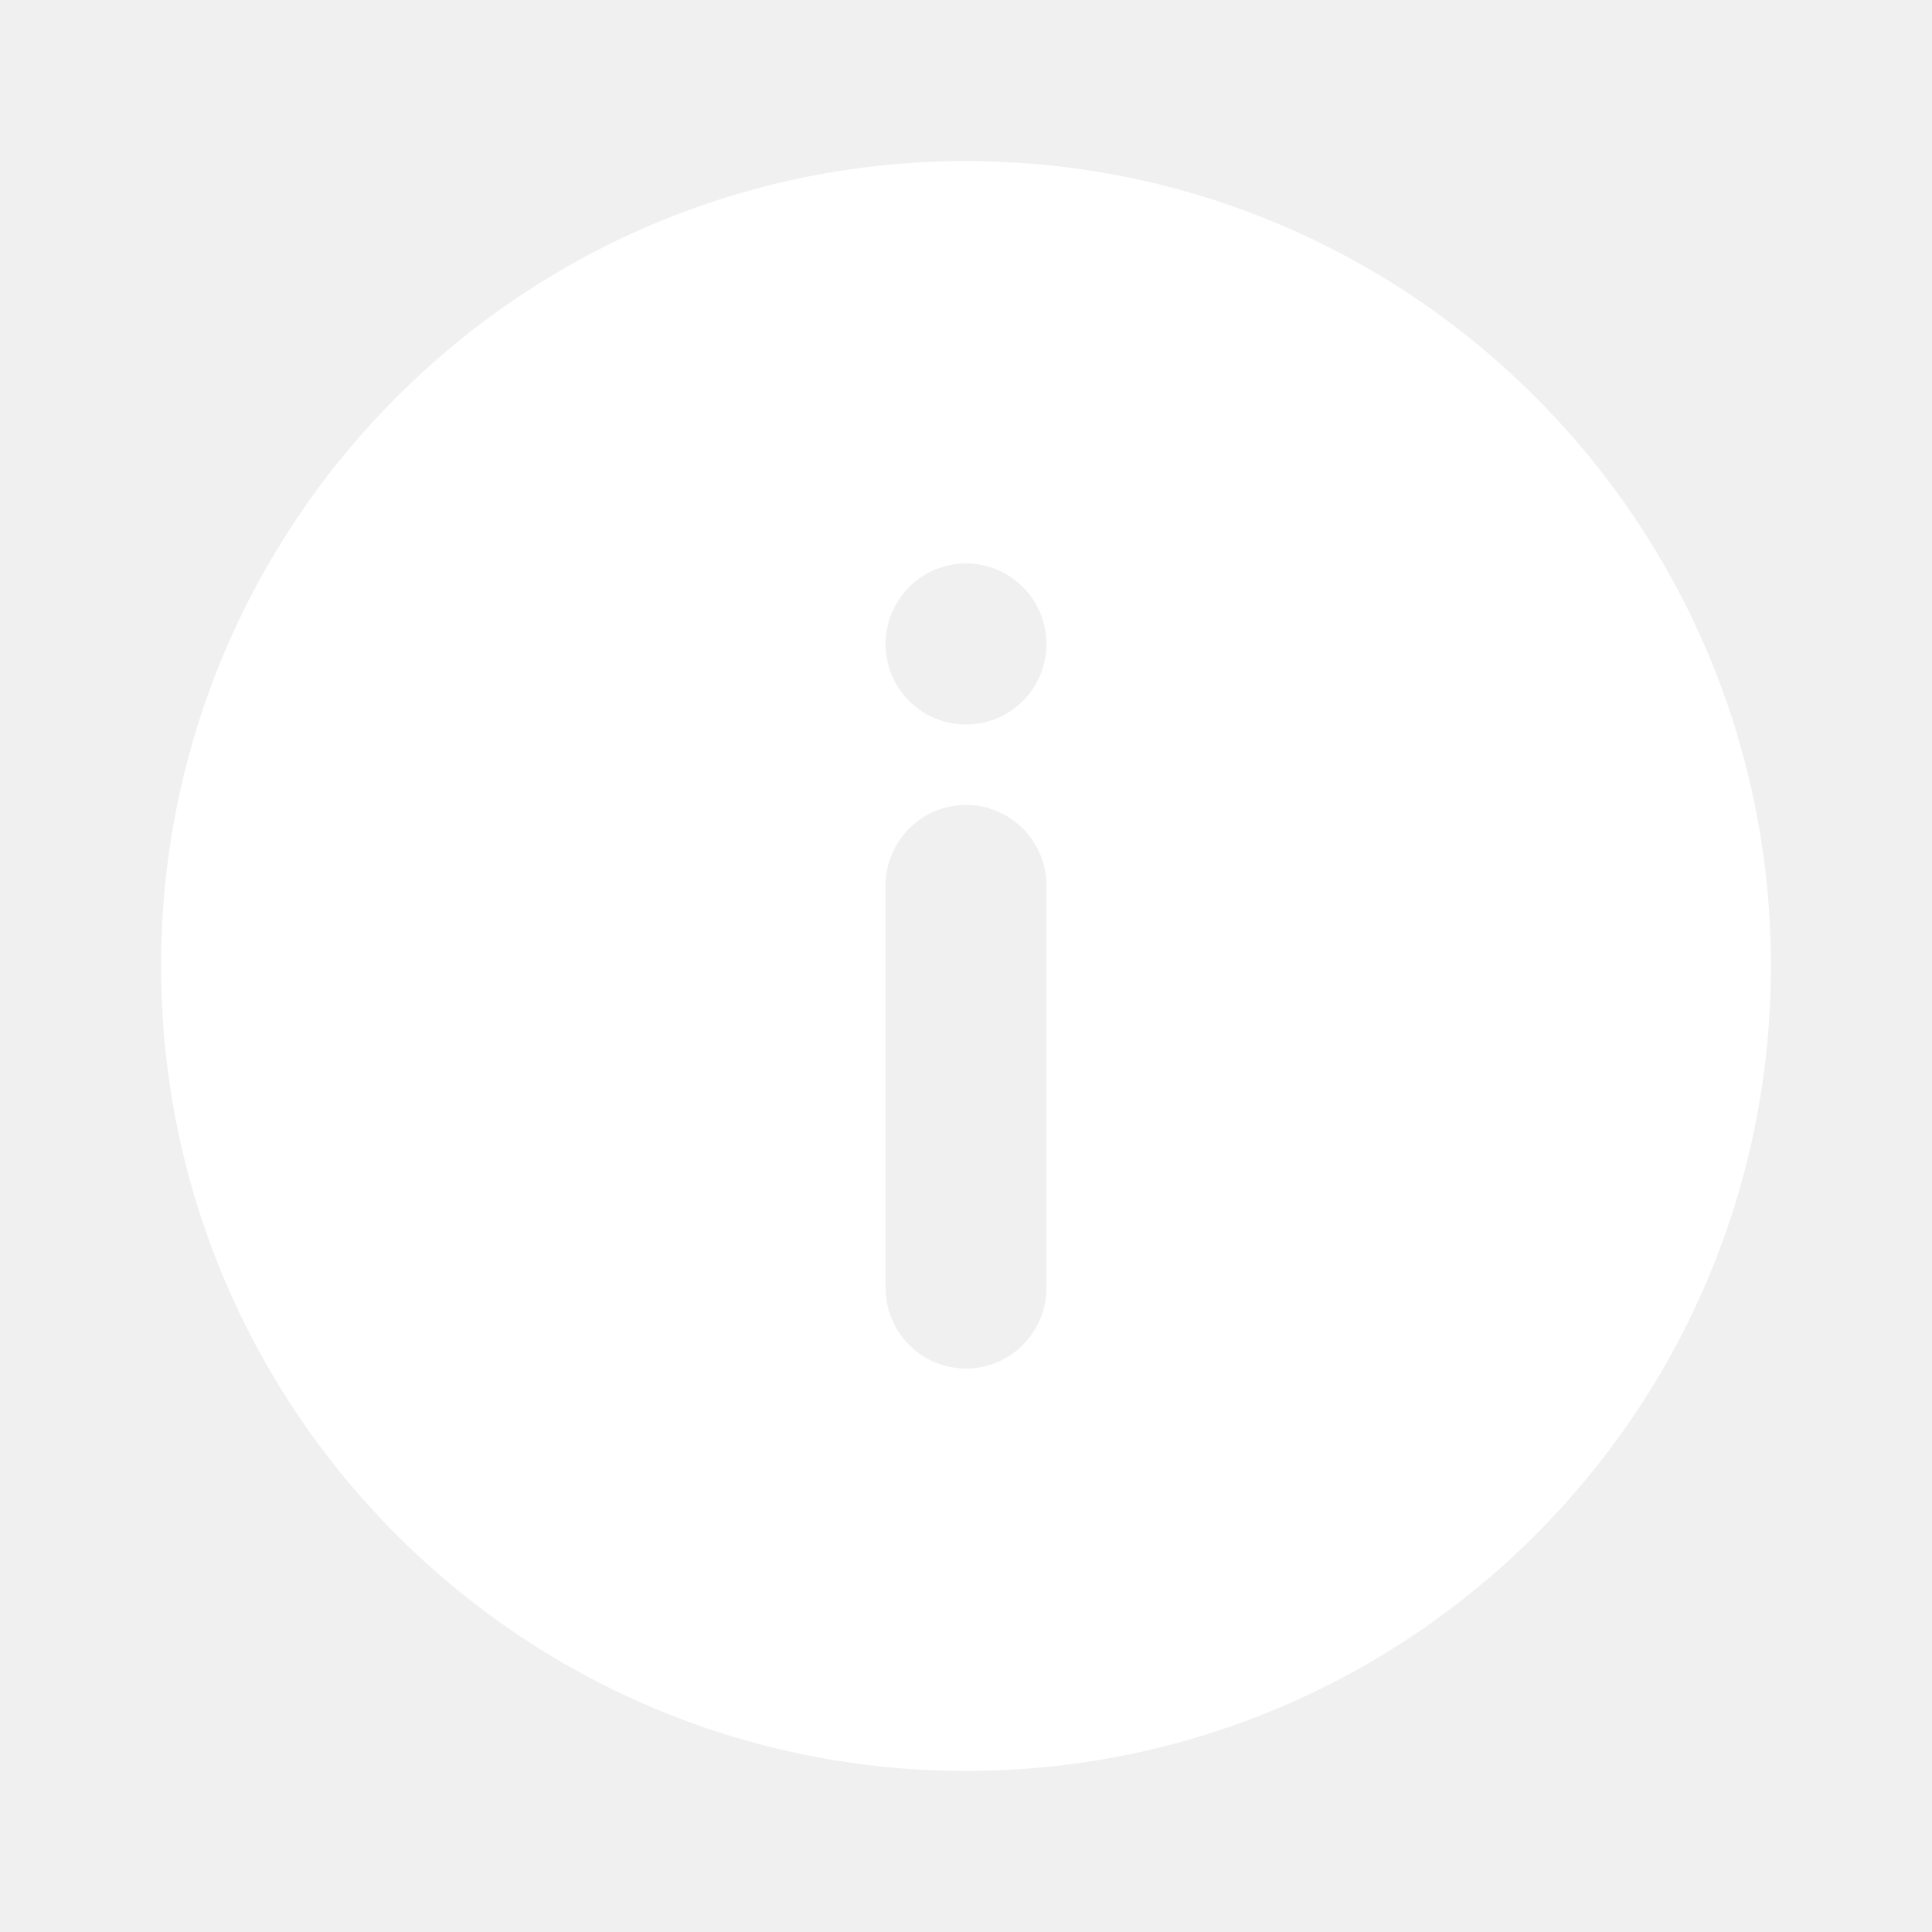
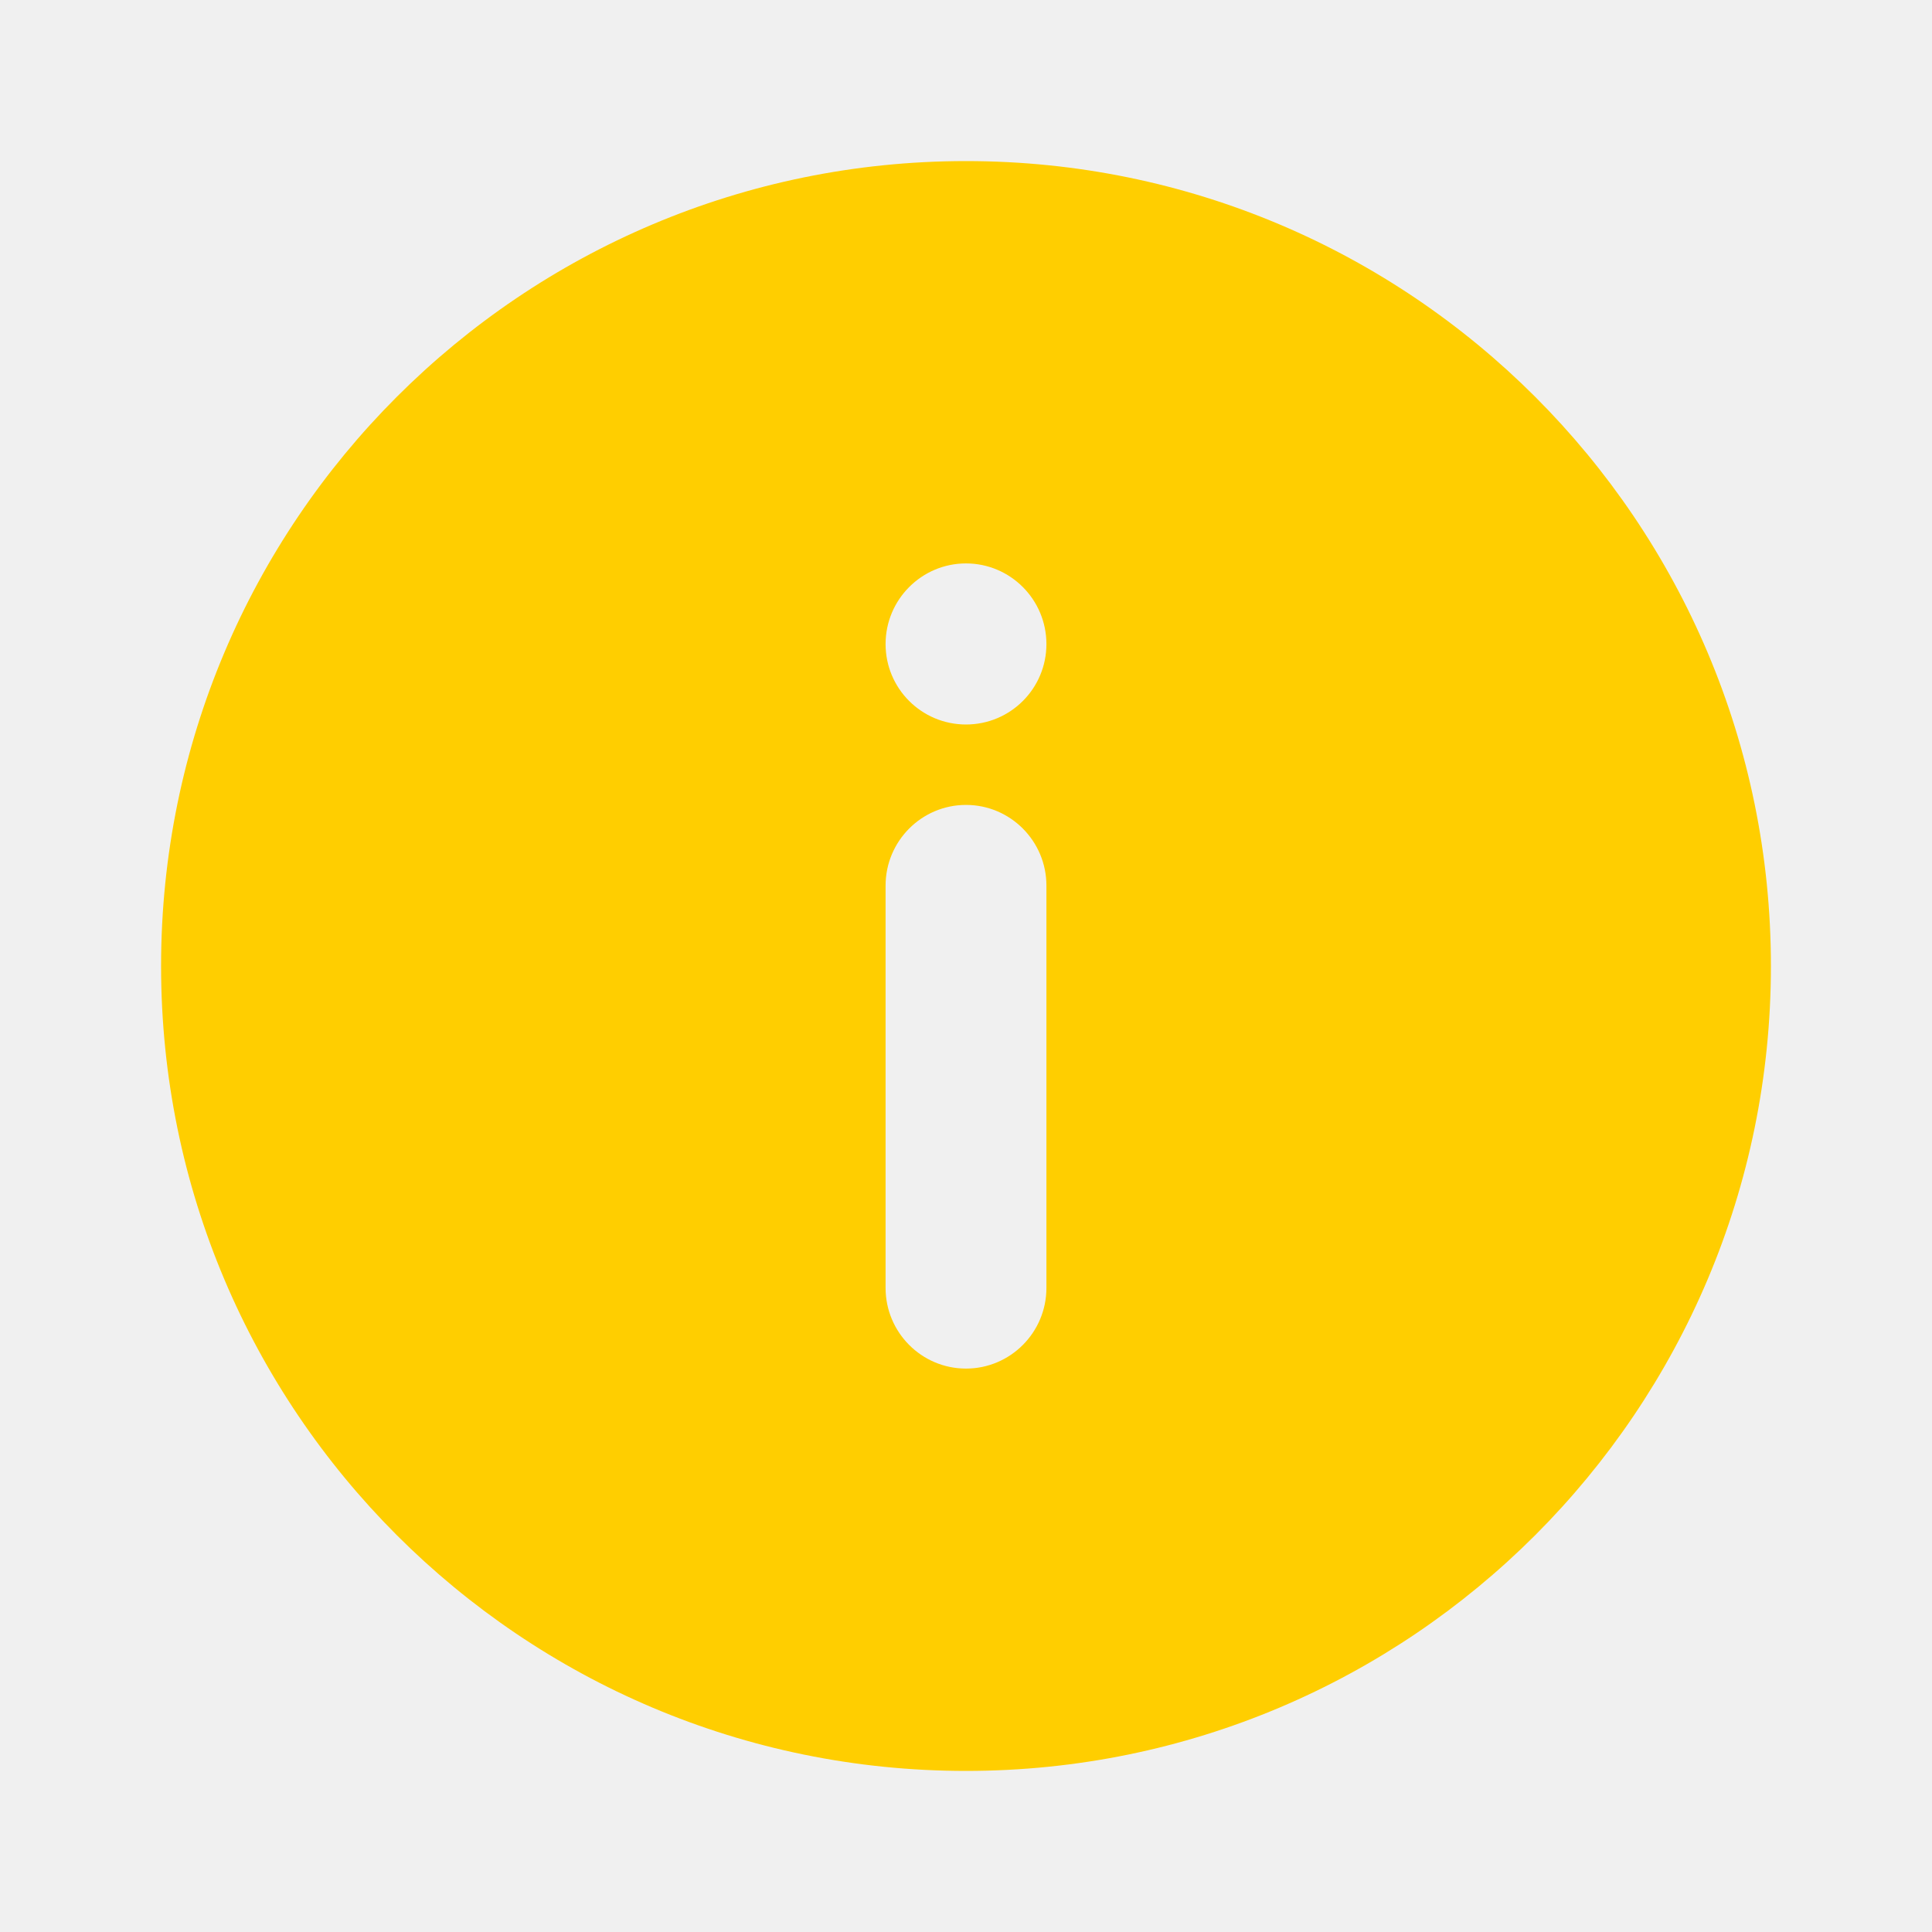
<svg xmlns="http://www.w3.org/2000/svg" width="8" height="8" viewBox="0 0 8 8" fill="none">
-   <path fill-rule="evenodd" clip-rule="evenodd" d="M4 3C3.816 3 3.667 2.851 3.667 2.667C3.667 2.483 3.816 2.333 4 2.333C4.184 2.333 4.333 2.483 4.333 2.667C4.333 2.851 4.184 3 4 3ZM4.333 5.333C4.333 5.517 4.184 5.667 4 5.667C3.816 5.667 3.667 5.517 3.667 5.333V3.667C3.667 3.483 3.816 3.333 4 3.333C4.184 3.333 4.333 3.483 4.333 3.667V5.333ZM4 0.667C2.159 0.667 0.667 2.159 0.667 4C0.667 5.841 2.159 7.333 4 7.333C5.841 7.333 7.333 5.841 7.333 4C7.333 2.159 5.841 0.667 4 0.667Z" fill="white" />
+   <path fill-rule="evenodd" clip-rule="evenodd" d="M4 3C3.816 3 3.667 2.851 3.667 2.667C3.667 2.483 3.816 2.333 4 2.333C4.184 2.333 4.333 2.483 4.333 2.667C4.333 2.851 4.184 3 4 3ZM4.333 5.333C4.333 5.517 4.184 5.667 4 5.667C3.816 5.667 3.667 5.517 3.667 5.333V3.667C3.667 3.483 3.816 3.333 4 3.333C4.184 3.333 4.333 3.483 4.333 3.667V5.333ZM4 0.667C2.159 0.667 0.667 2.159 0.667 4C0.667 5.841 2.159 7.333 4 7.333C5.841 7.333 7.333 5.841 7.333 4C7.333 2.159 5.841 0.667 4 0.667Z" fill="#FFCE00" />
  <mask id="mask0_90:1861" style="mask-type:alpha" maskUnits="userSpaceOnUse" x="0" y="0" width="8" height="8">
-     <path fill-rule="evenodd" clip-rule="evenodd" d="M4 3C3.816 3 3.667 2.851 3.667 2.667C3.667 2.483 3.816 2.333 4 2.333C4.184 2.333 4.333 2.483 4.333 2.667C4.333 2.851 4.184 3 4 3ZM4.333 5.333C4.333 5.517 4.184 5.667 4 5.667C3.816 5.667 3.667 5.517 3.667 5.333V3.667C3.667 3.483 3.816 3.333 4 3.333C4.184 3.333 4.333 3.483 4.333 3.667V5.333ZM4 0.667C2.159 0.667 0.667 2.159 0.667 4C0.667 5.841 2.159 7.333 4 7.333C5.841 7.333 7.333 5.841 7.333 4C7.333 2.159 5.841 0.667 4 0.667Z" fill="white" />
+     <path fill-rule="evenodd" clip-rule="evenodd" d="M4 3C3.816 3 3.667 2.851 3.667 2.667C3.667 2.483 3.816 2.333 4 2.333C4.184 2.333 4.333 2.483 4.333 2.667C4.333 2.851 4.184 3 4 3ZM4.333 5.333C4.333 5.517 4.184 5.667 4 5.667C3.816 5.667 3.667 5.517 3.667 5.333V3.667C3.667 3.483 3.816 3.333 4 3.333C4.184 3.333 4.333 3.483 4.333 3.667V5.333ZM4 0.667C2.159 0.667 0.667 2.159 0.667 4C0.667 5.841 2.159 7.333 4 7.333C5.841 7.333 7.333 5.841 7.333 4C7.333 2.159 5.841 0.667 4 0.667Z" fill="#FFCE00" />
  </mask>
  <g mask="url(#mask0_90:1861)">
</g>
</svg>
